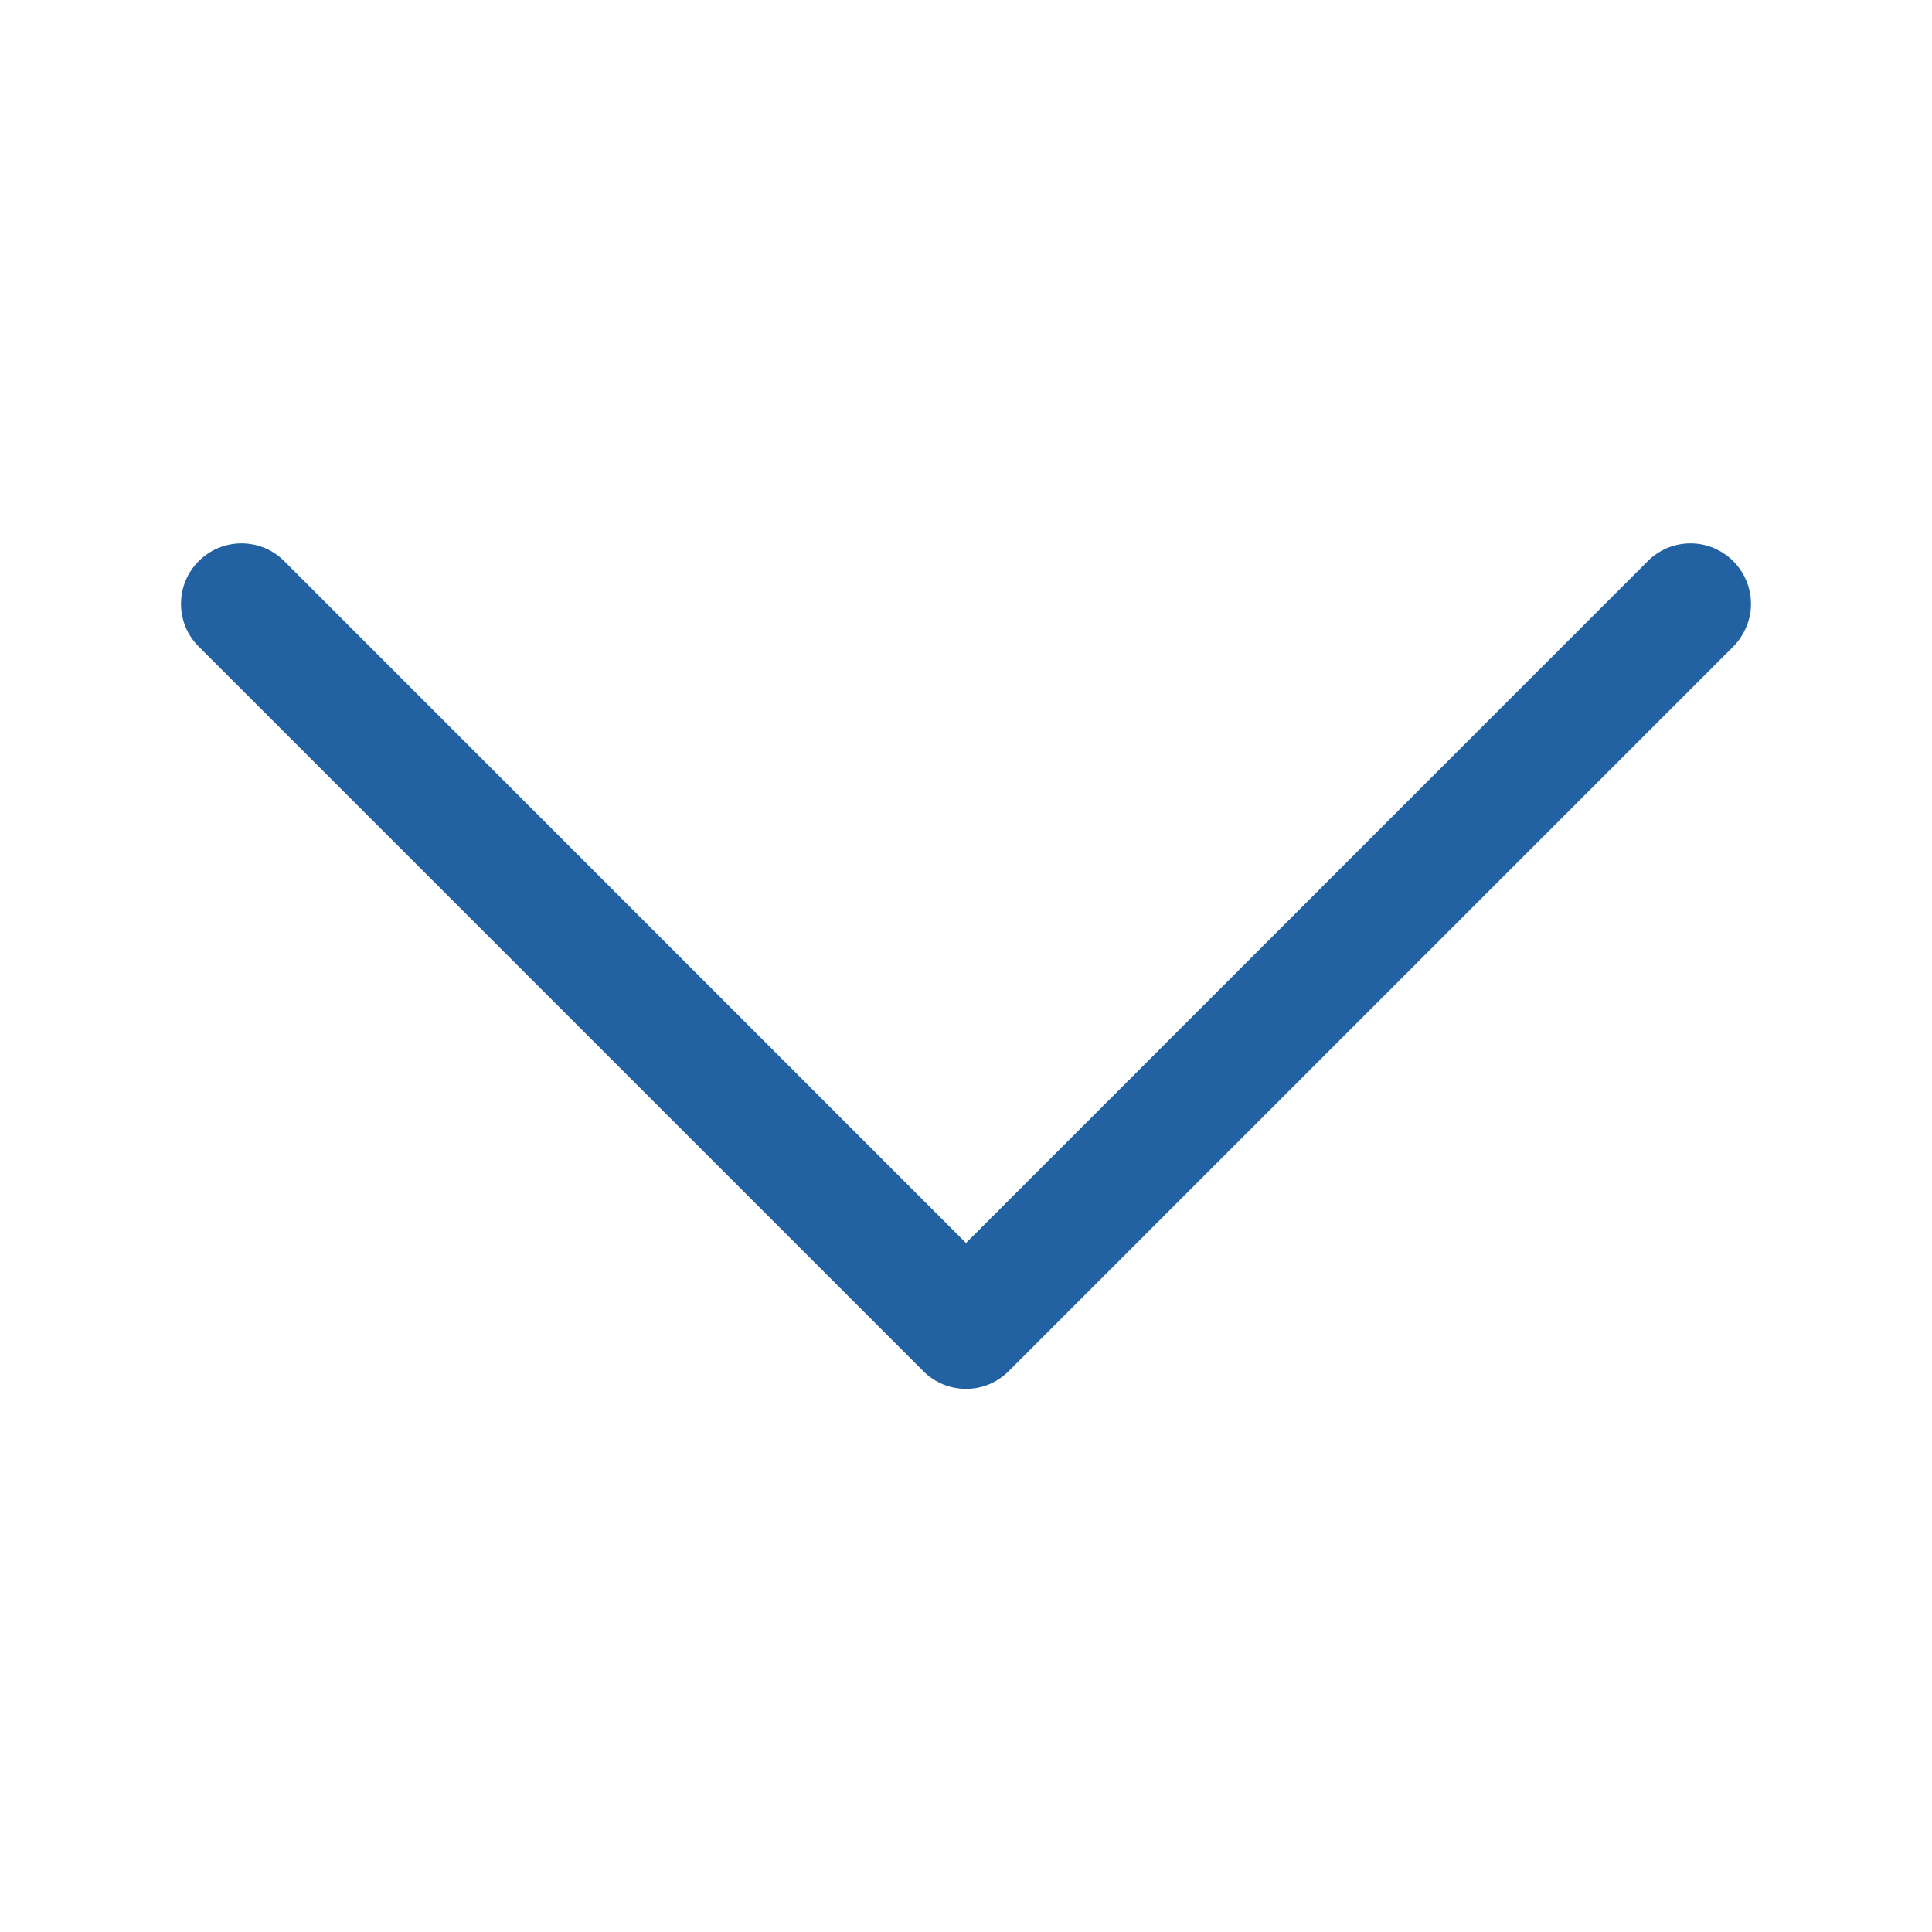
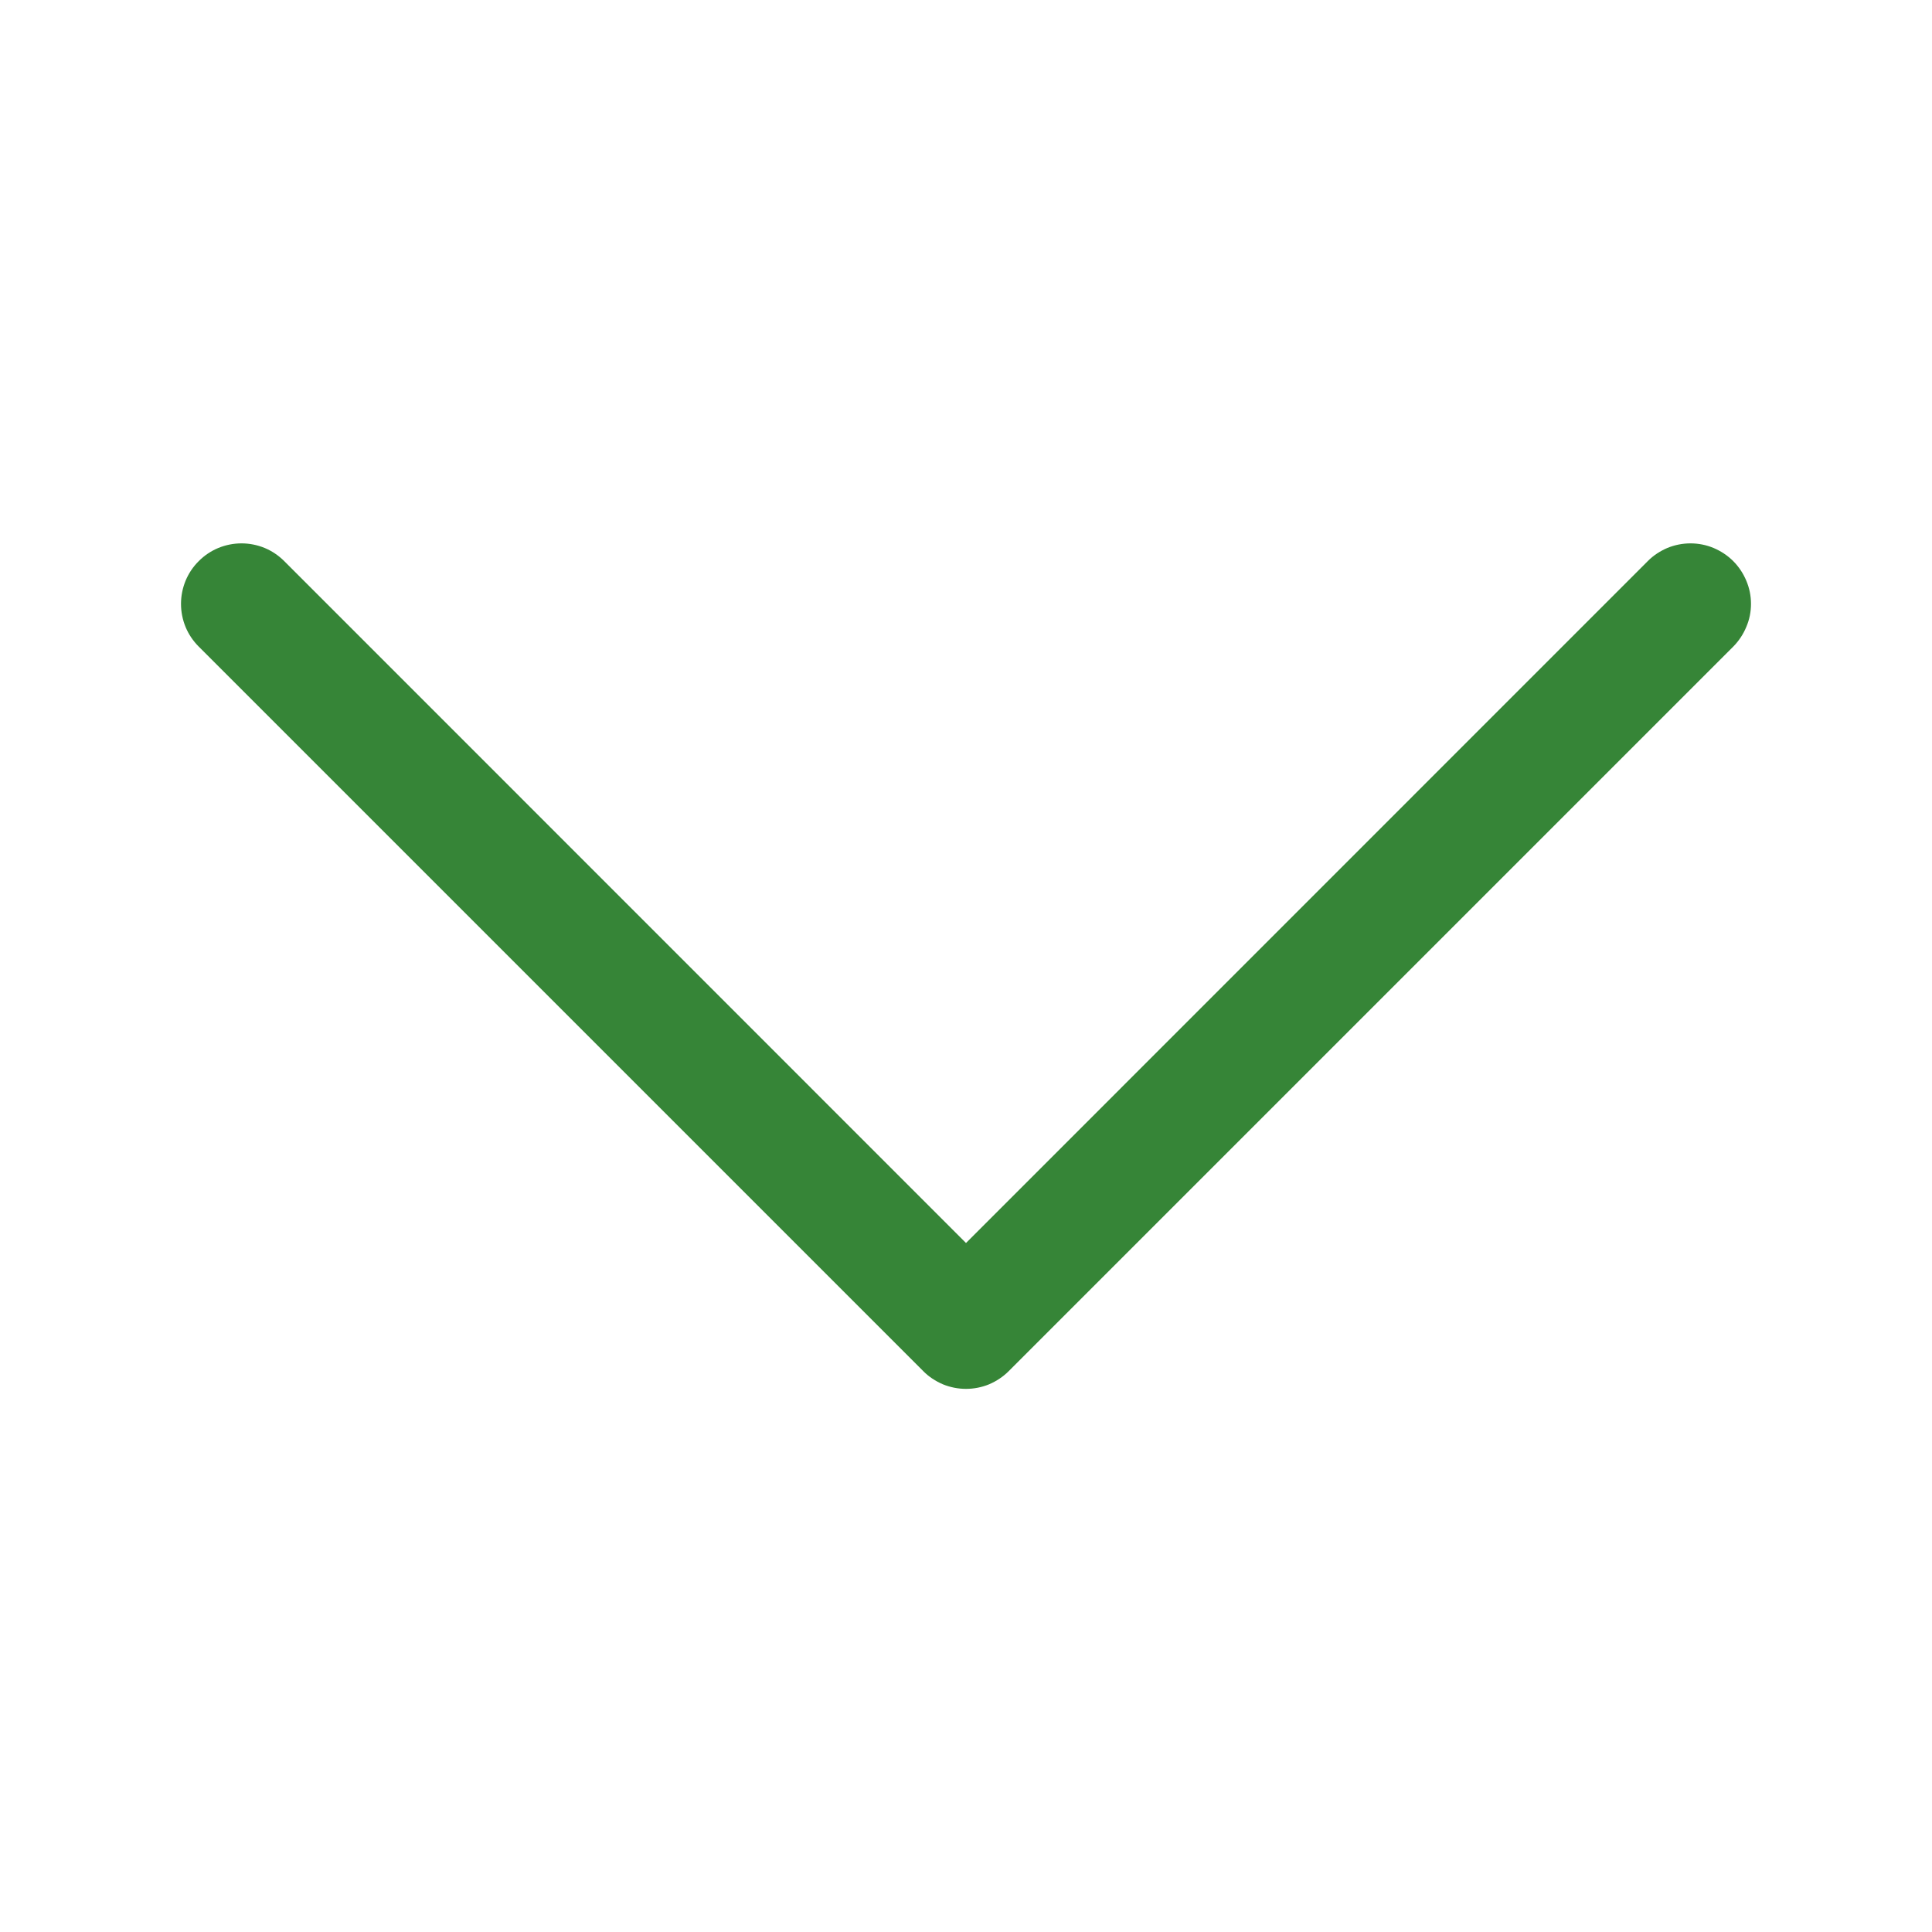
<svg xmlns="http://www.w3.org/2000/svg" width="16" height="16" viewBox="0 0 16 16" fill="none">
-   <path fill-rule="evenodd" clip-rule="evenodd" d="M1.646 4.647C1.692 4.6 1.748 4.563 1.808 4.538C1.869 4.513 1.934 4.5 2 4.5C2.066 4.5 2.131 4.513 2.192 4.538C2.252 4.563 2.307 4.6 2.354 4.647L8 10.294L13.646 4.647C13.692 4.6 13.748 4.564 13.808 4.538C13.869 4.513 13.934 4.5 14 4.5C14.066 4.5 14.131 4.513 14.191 4.538C14.252 4.564 14.307 4.6 14.354 4.647C14.4 4.693 14.437 4.749 14.462 4.809C14.488 4.87 14.501 4.935 14.501 5.001C14.501 5.067 14.488 5.132 14.462 5.192C14.437 5.253 14.4 5.308 14.354 5.355L8.354 11.355C8.307 11.402 8.252 11.438 8.192 11.464C8.131 11.489 8.066 11.502 8 11.502C7.934 11.502 7.869 11.489 7.808 11.464C7.748 11.438 7.692 11.402 7.646 11.355L1.646 5.355C1.599 5.308 1.562 5.253 1.537 5.193C1.512 5.132 1.499 5.067 1.499 5.001C1.499 4.935 1.512 4.87 1.537 4.809C1.562 4.749 1.599 4.693 1.646 4.647Z" fill="#2362A2" />
+   <path fill-rule="evenodd" clip-rule="evenodd" d="M1.646 4.647C1.692 4.6 1.748 4.563 1.808 4.538C1.869 4.513 1.934 4.5 2 4.5C2.066 4.5 2.131 4.513 2.192 4.538C2.252 4.563 2.307 4.6 2.354 4.647L8 10.294L13.646 4.647C13.692 4.6 13.748 4.564 13.808 4.538C13.869 4.513 13.934 4.5 14 4.5C14.066 4.5 14.131 4.513 14.191 4.538C14.252 4.564 14.307 4.6 14.354 4.647C14.4 4.693 14.437 4.749 14.462 4.809C14.488 4.87 14.501 4.935 14.501 5.001C14.501 5.067 14.488 5.132 14.462 5.192C14.437 5.253 14.4 5.308 14.354 5.355L8.354 11.355C8.307 11.402 8.252 11.438 8.192 11.464C8.131 11.489 8.066 11.502 8 11.502C7.934 11.502 7.869 11.489 7.808 11.464C7.748 11.438 7.692 11.402 7.646 11.355L1.646 5.355C1.599 5.308 1.562 5.253 1.537 5.193C1.512 5.132 1.499 5.067 1.499 5.001C1.499 4.935 1.512 4.87 1.537 4.809C1.562 4.749 1.599 4.693 1.646 4.647Z" fill="#368537" />
</svg>
